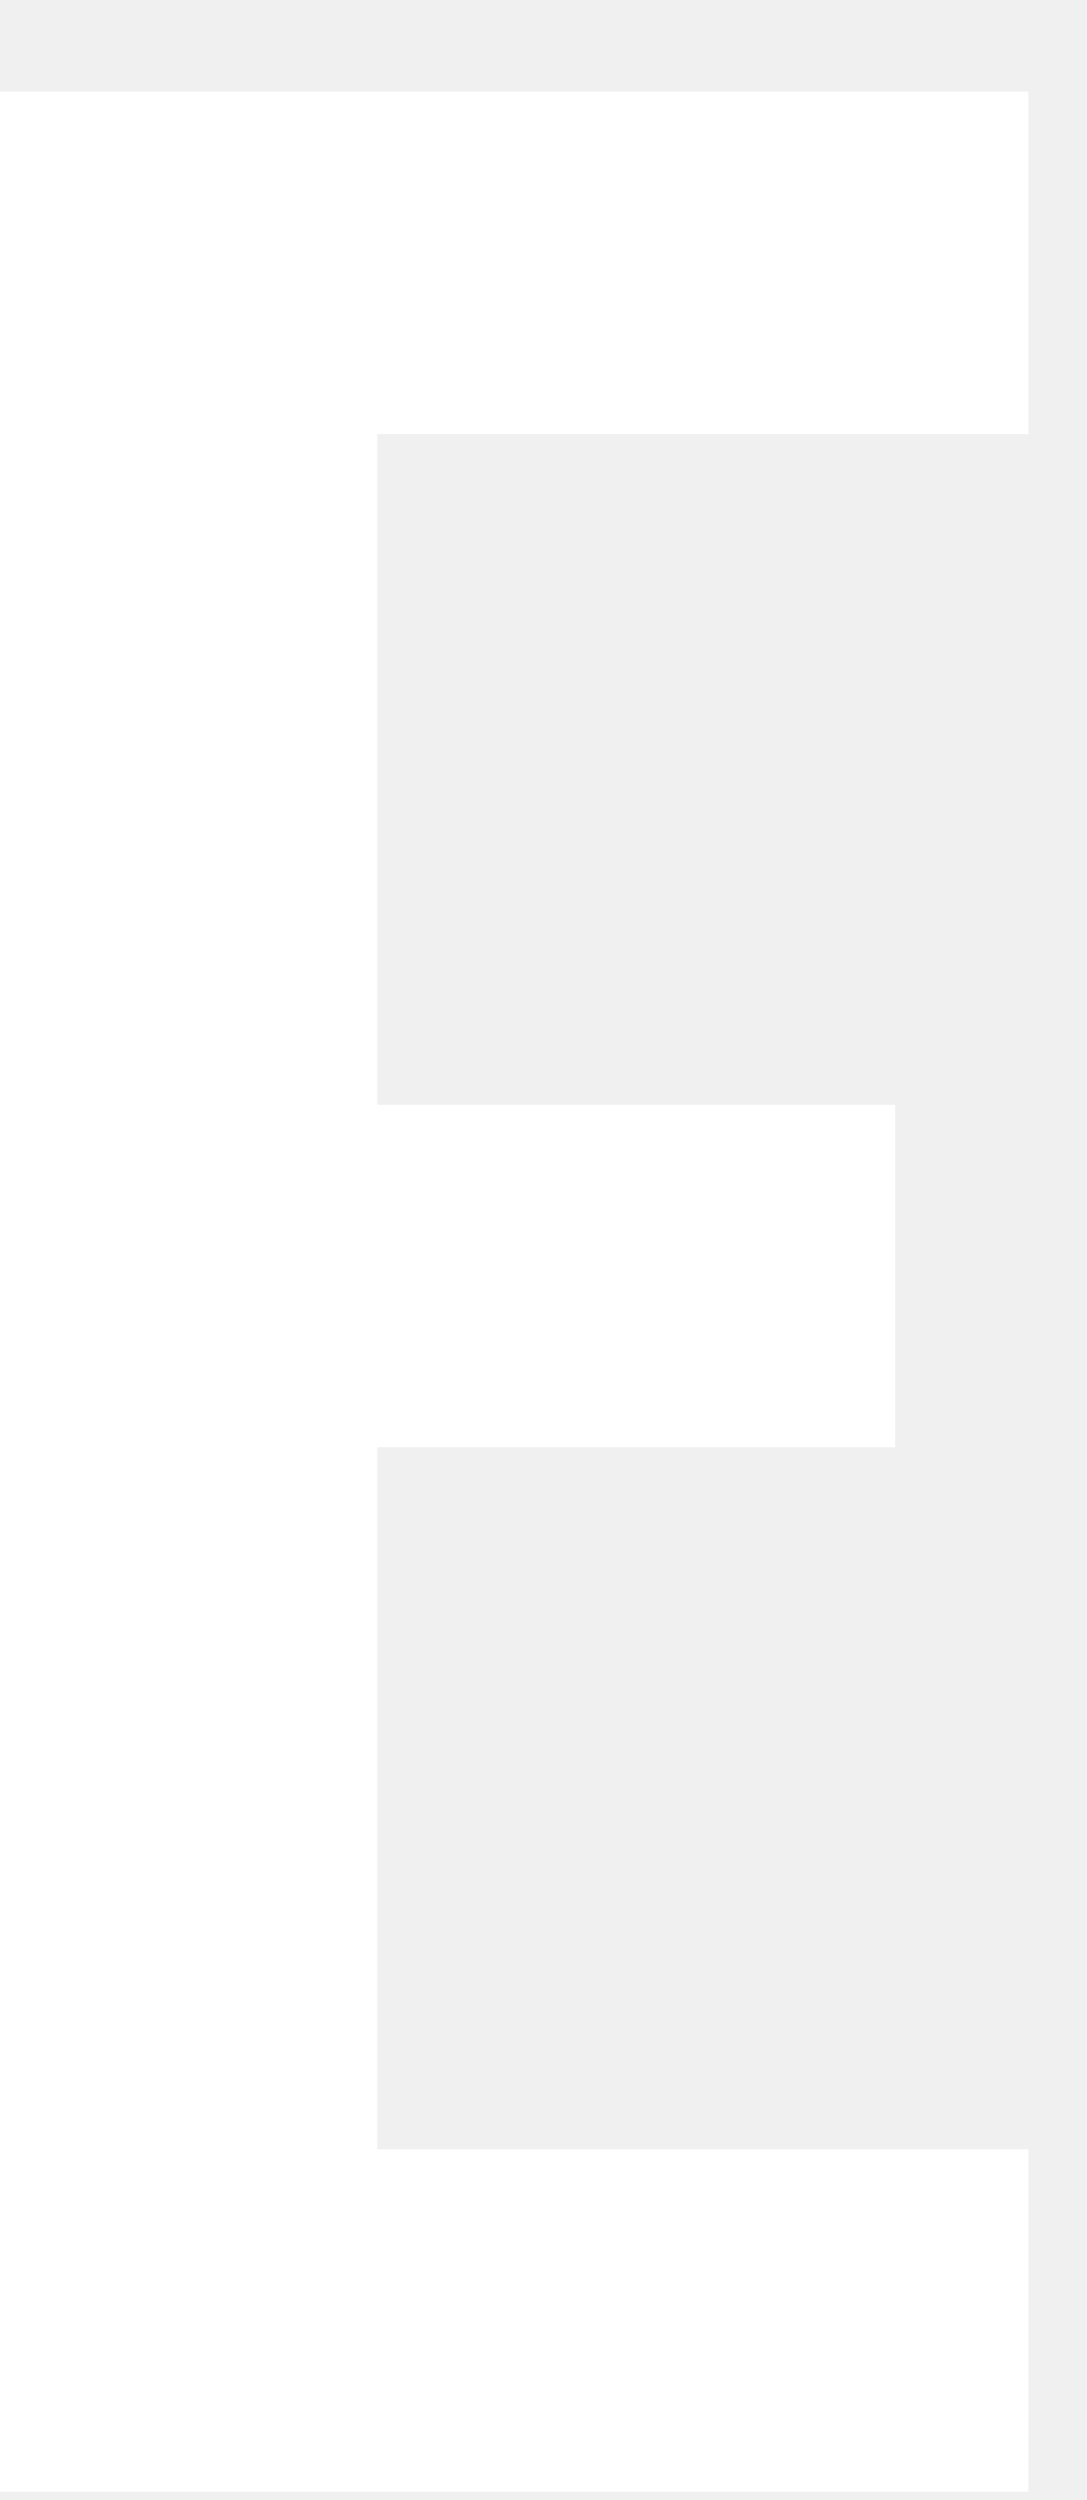
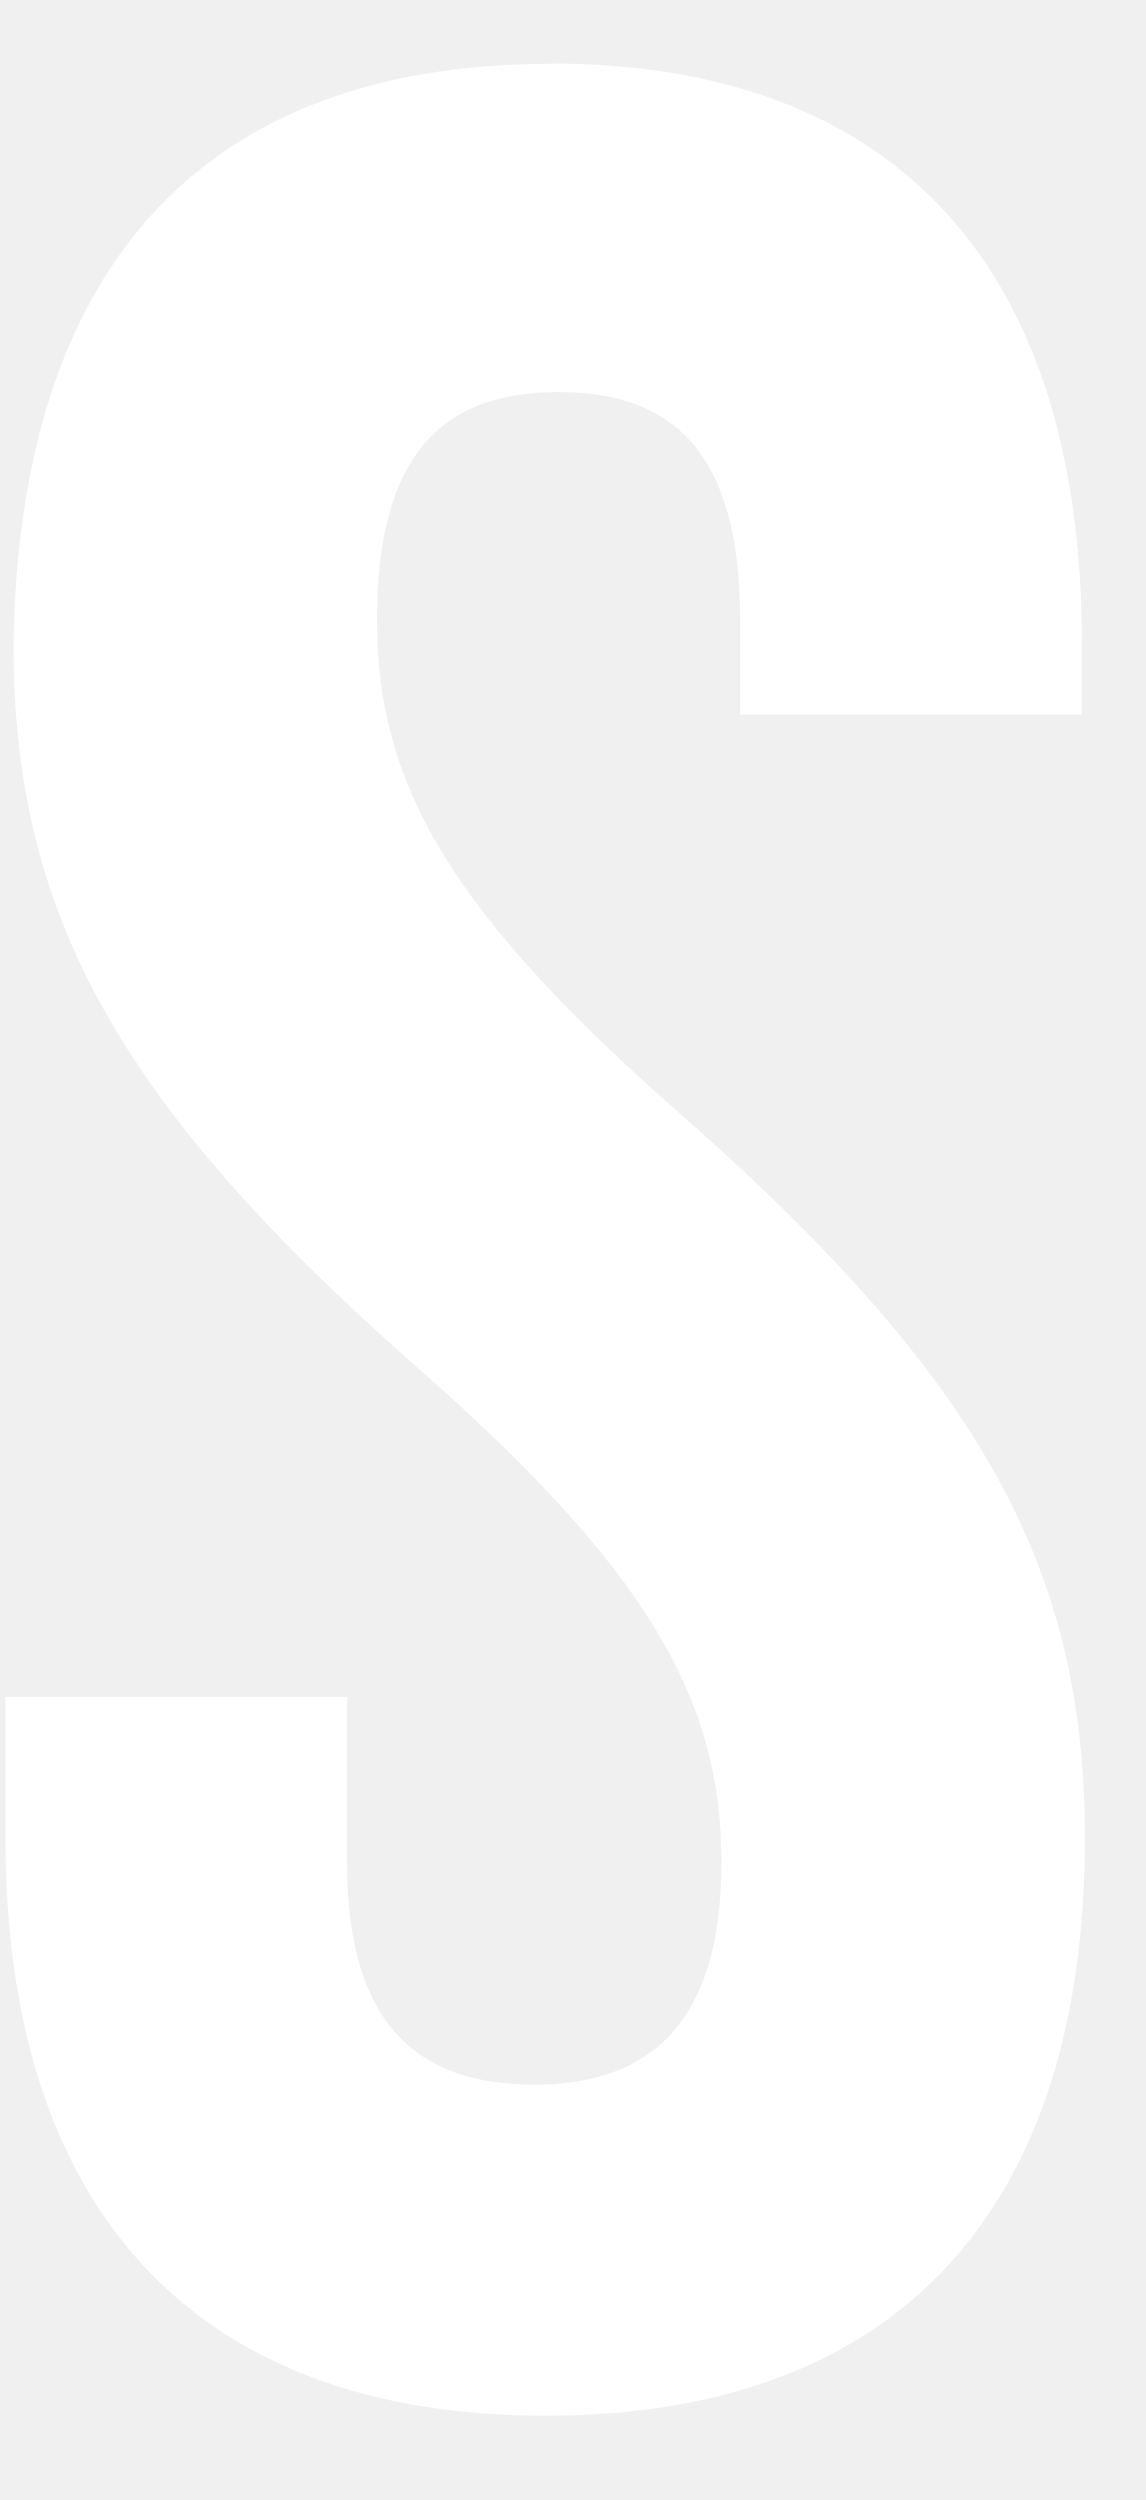
- <svg xmlns="http://www.w3.org/2000/svg" version="1.1" width="10px" height="23px">
-   <g transform="matrix(1 0 0 1 -351 -24 )">
-     <path d="M 3.471 3.994  L 3.471 10.164  L 8.236 10.164  L 8.236 13.315  L 3.471 13.315  L 3.471 19.773  L 9.461 19.773  L 9.461 22.924  L 0 22.924  L 0 0.843  L 9.461 0.843  L 9.461 3.994  L 3.471 3.994  Z " fill-rule="nonzero" fill="#ffffff" stroke="none" transform="matrix(1 0 0 1 351 24 )" />
+ <svg xmlns="http://www.w3.org/2000/svg" version="1.1" width="11px" height="24px">
+   <g transform="matrix(1 0 0 1 -362 -24 )">
+     <path d="M 5.281 0.613  L 5.281 0.61  C 8.665 0.61  10.385 2.64  10.385 6.157  L 10.385 6.861  L 7.105 6.861  L 7.105 5.95  C 7.105 4.363  6.479 3.764  5.362 3.764  C 4.245 3.764  3.619 4.363  3.619 5.95  C 3.619 7.538  4.323 8.763  6.587 10.743  C 9.478 13.295  10.415 15.119  10.415 17.644  C 10.415 21.184  8.645 23.191  5.233 23.191  C 1.822 23.191  0.052 21.16  0.052 17.644  L 0.052 16.29  L 3.331 16.29  L 3.331 17.877  C 3.331 19.465  4.035 20.013  5.128 20.013  C 6.222 20.013  6.926 19.441  6.926 17.877  C 6.926 16.314  6.222 15.065  3.957 13.085  C 1.067 10.533  0.13 8.709  0.13 6.184  C 0.18 2.617  1.9 0.613  5.284 0.613  L 5.281 0.613  Z " fill-rule="nonzero" fill="#ffffff" stroke="none" transform="matrix(1 0 0 1 362 24 )" />
  </g>
</svg>
